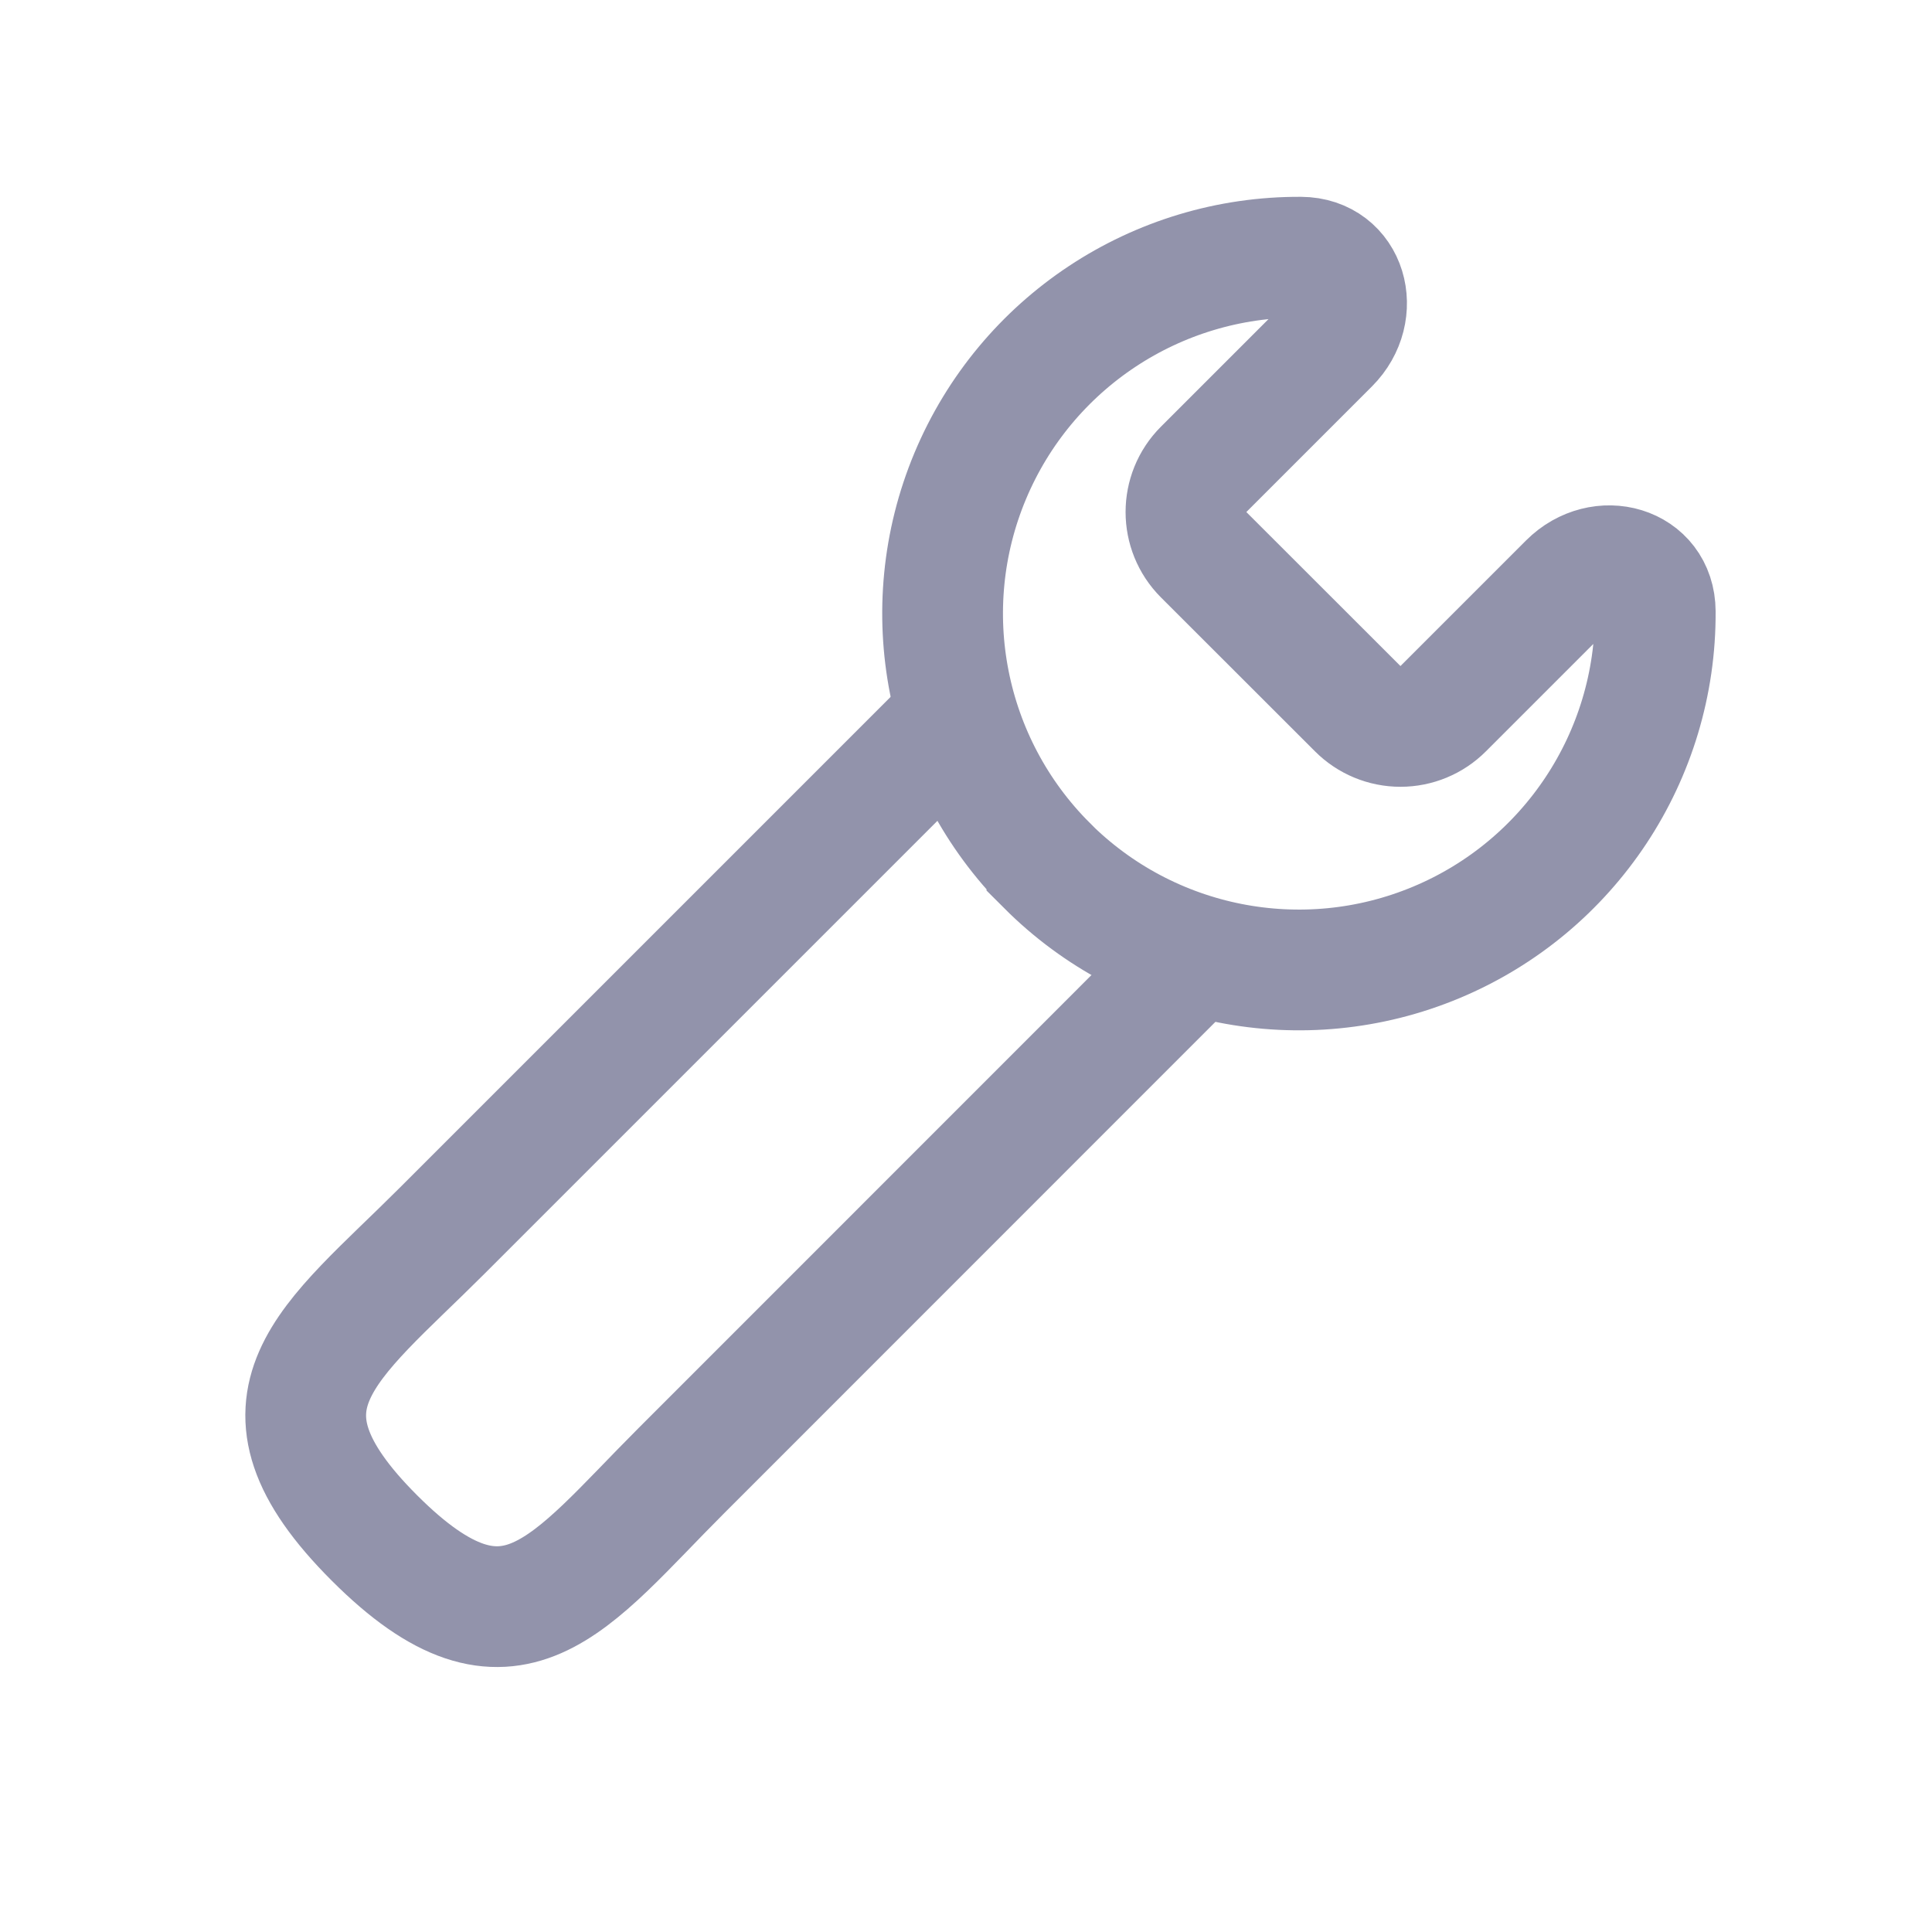
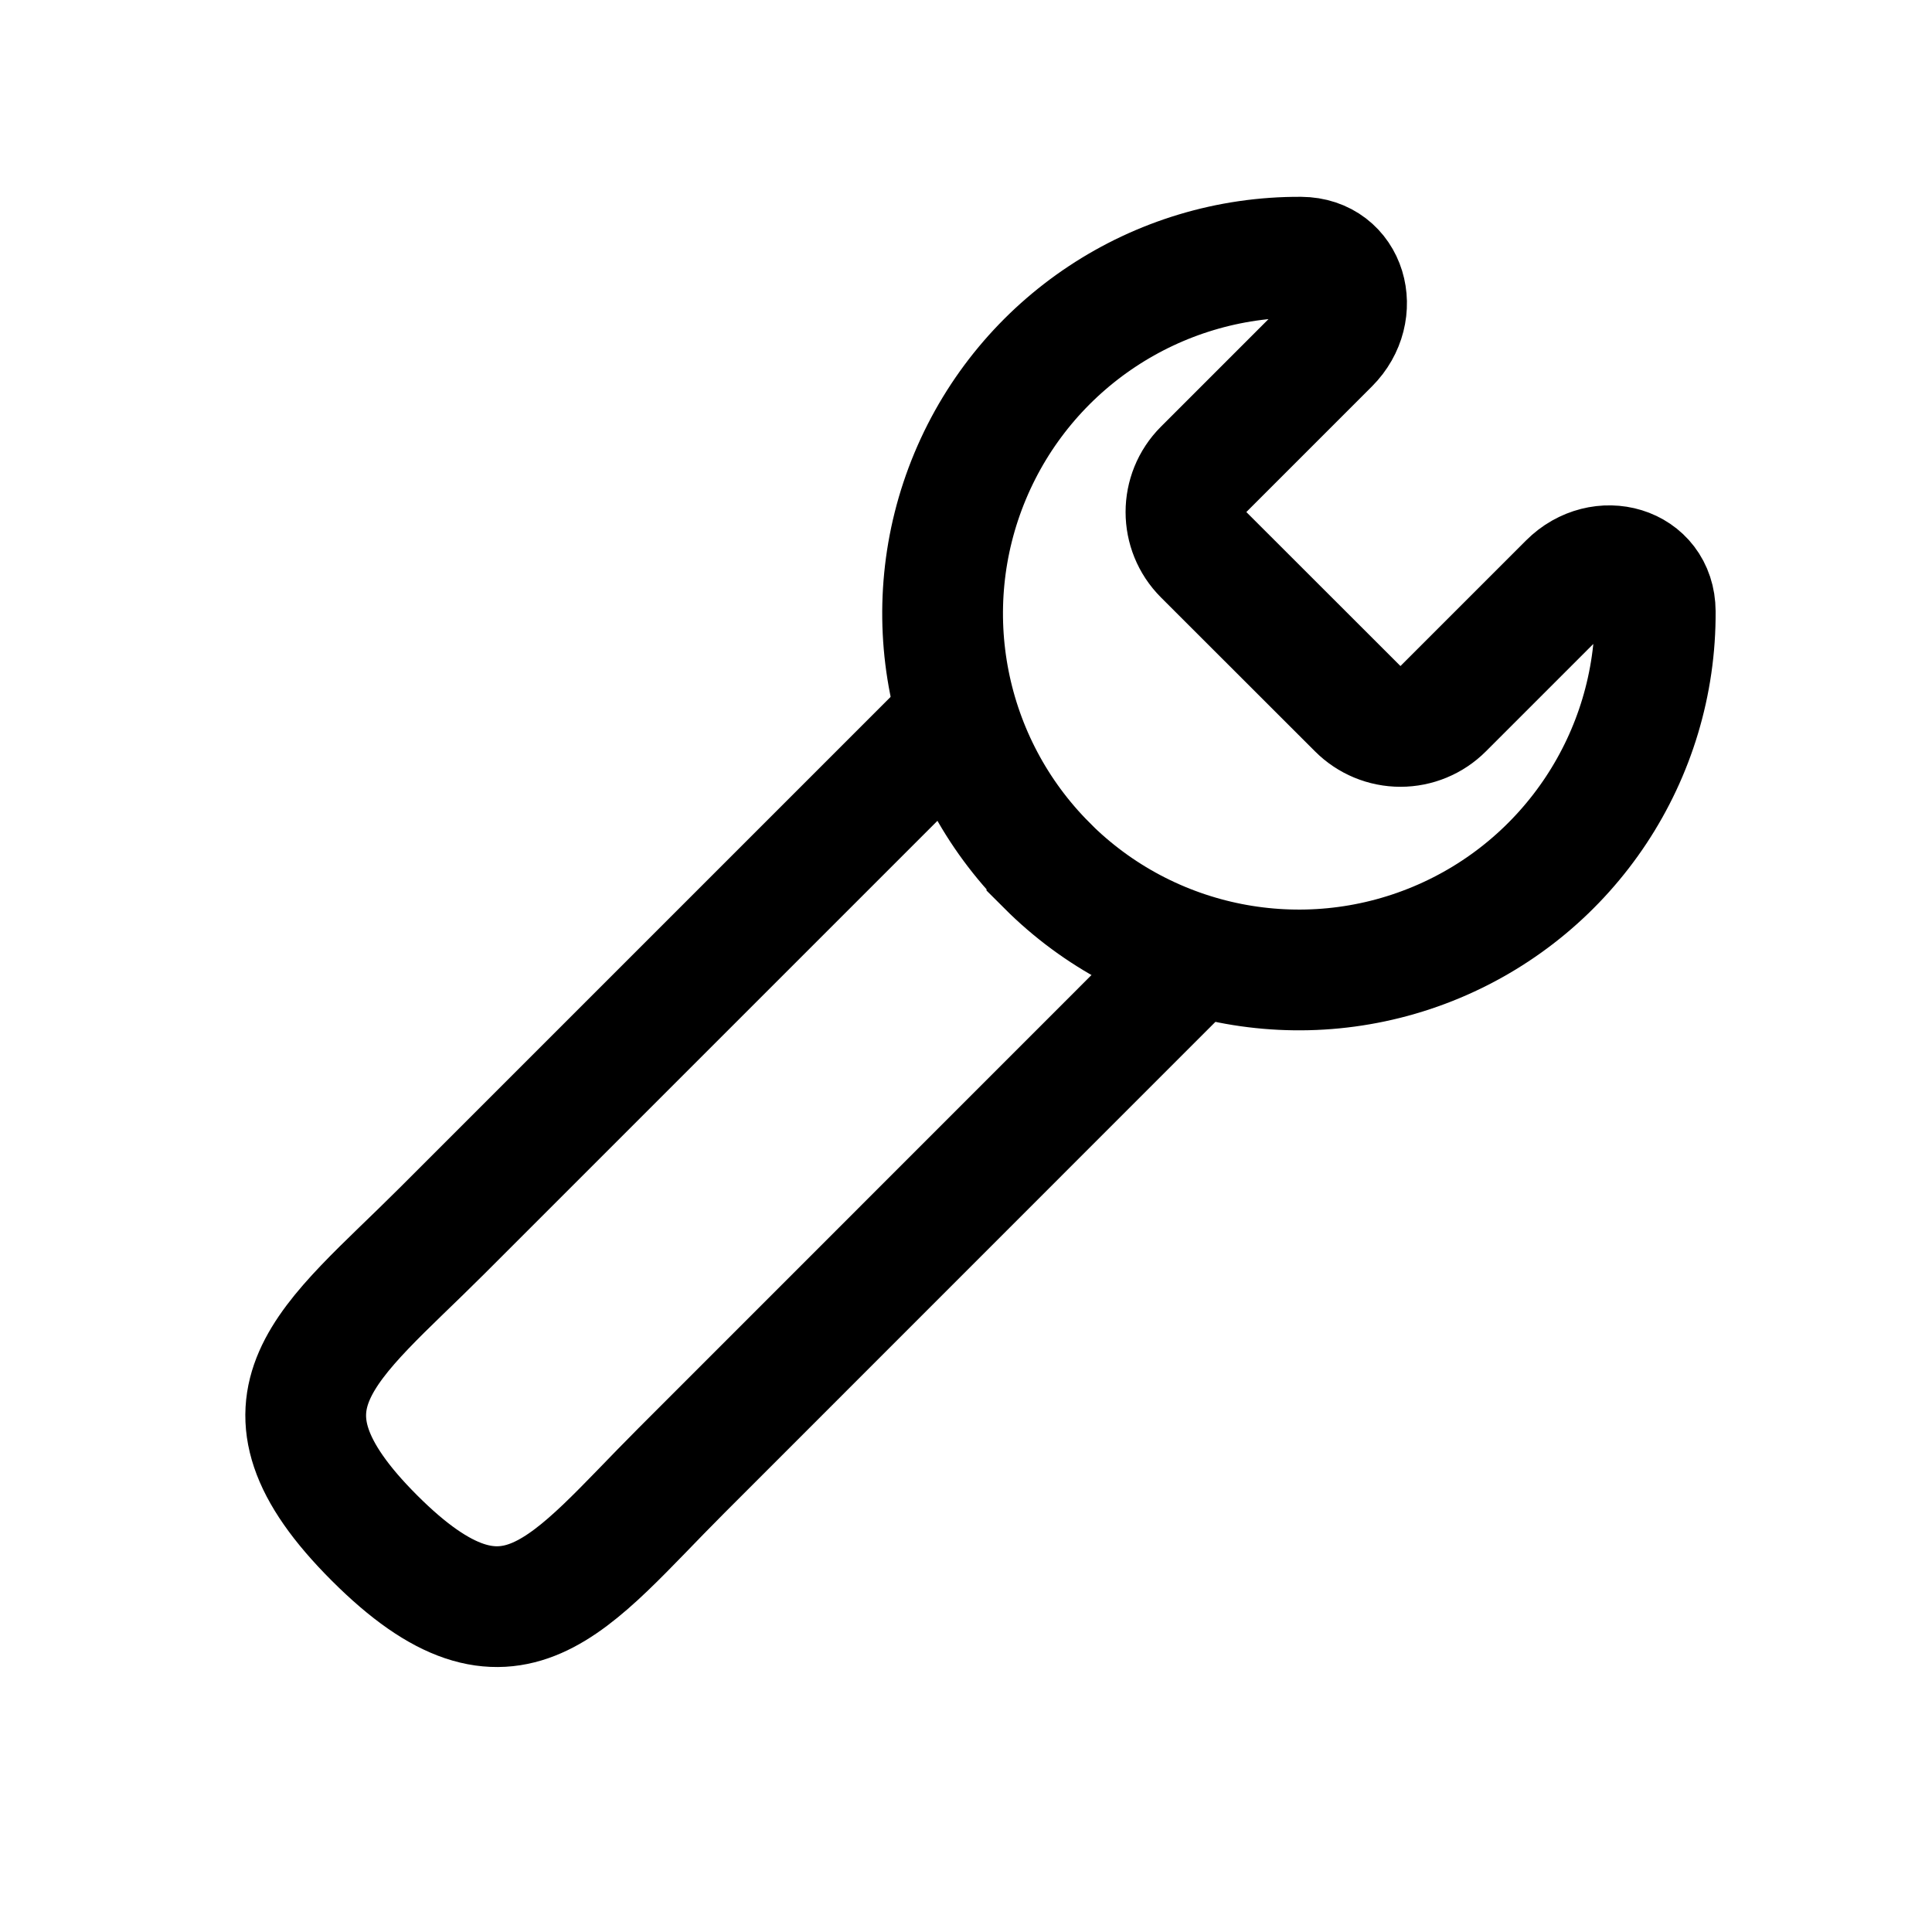
<svg xmlns="http://www.w3.org/2000/svg" fill="none" viewBox="0 0 16 16">
-   <path d="M8.67 7.168a2.951 2.951 0 0 0 5.038-2.105c-.002-.379-.448-.502-.716-.234l-1.04 1.04a.5.5 0 0 1-.708 0L9.968 4.594a.5.5 0 0 1 0-.707l1.04-1.04c.268-.268.145-.714-.234-.717A2.951 2.951 0 0 0 8.67 7.167Z" stroke="#9293AB" />
-   <path d="m7.89 5.964-4.229 4.229c-.935.935-1.695 1.41-.56 2.544 1.134 1.134 1.609.374 2.544-.56l4.229-4.23" stroke="#9293AB" />
+   <path d="M8.67 7.168a2.951 2.951 0 0 0 5.038-2.105c-.002-.379-.448-.502-.716-.234l-1.04 1.04a.5.5 0 0 1-.708 0L9.968 4.594a.5.5 0 0 1 0-.707l1.04-1.04c.268-.268.145-.714-.234-.717A2.951 2.951 0 0 0 8.67 7.167Z" stroke="currentColor" />
+   <path d="m7.89 5.964-4.229 4.229c-.935.935-1.695 1.41-.56 2.544 1.134 1.134 1.609.374 2.544-.56l4.229-4.23" stroke="currentColor" />
</svg>
